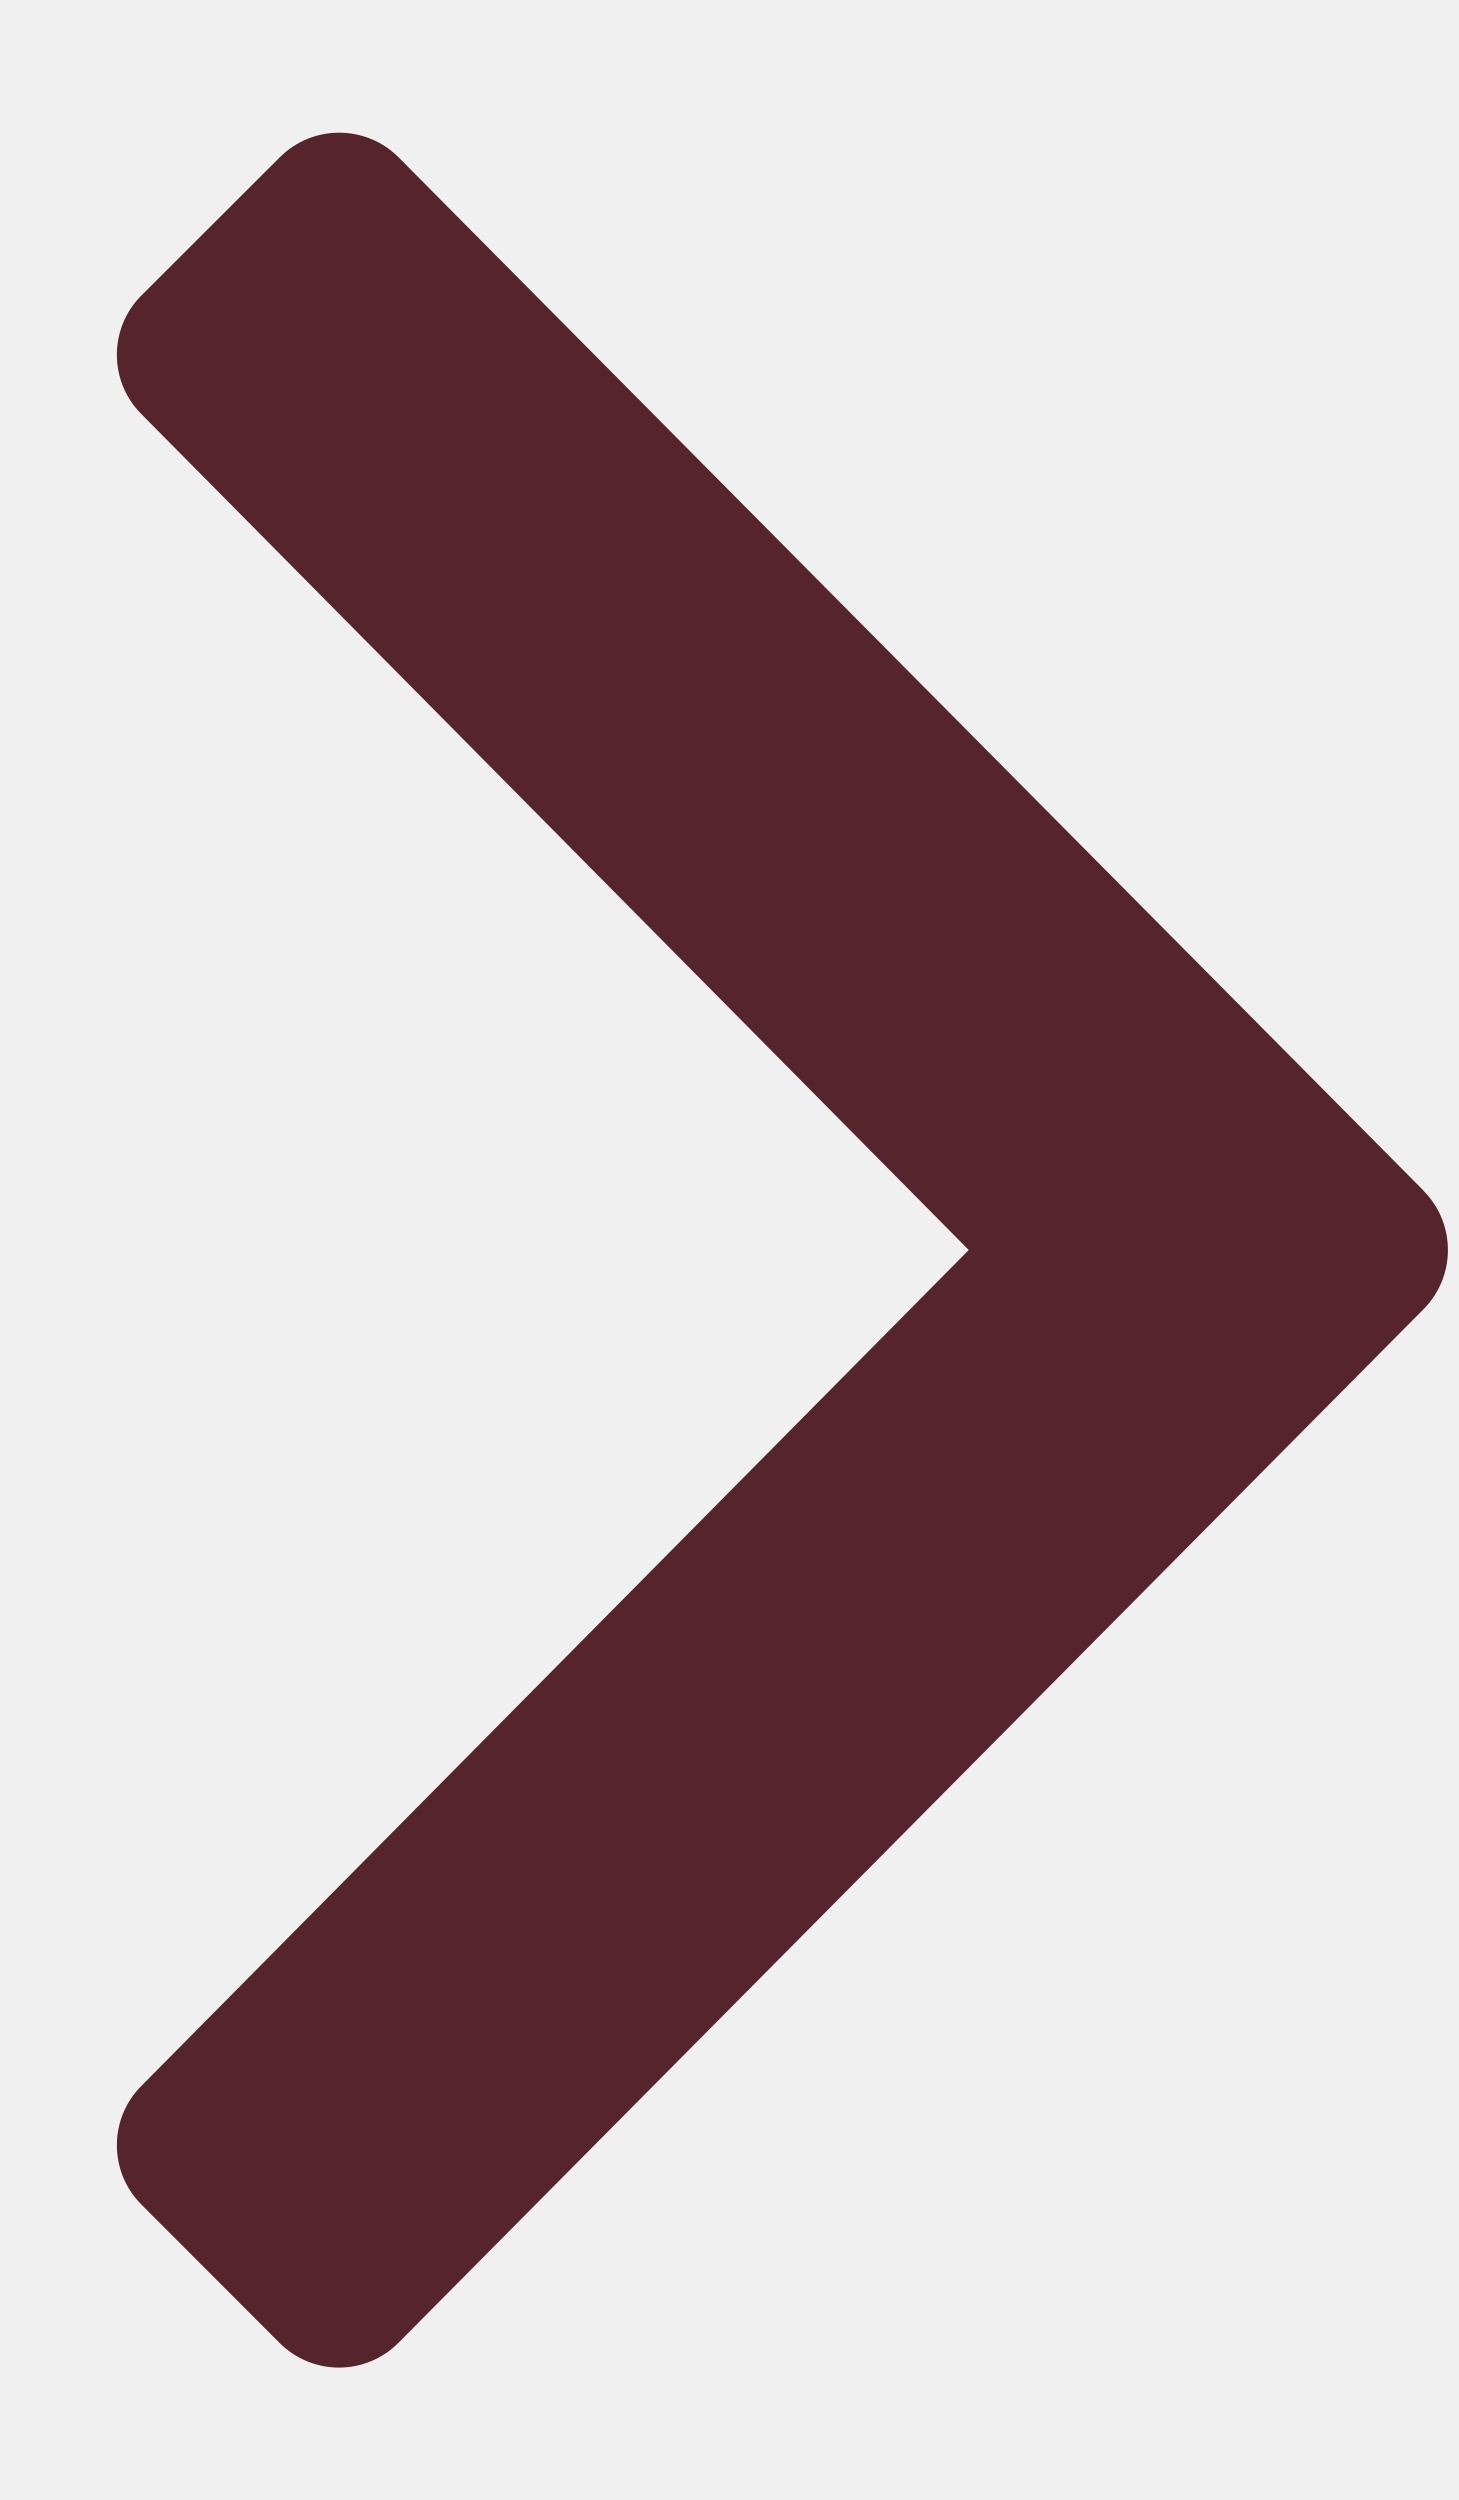
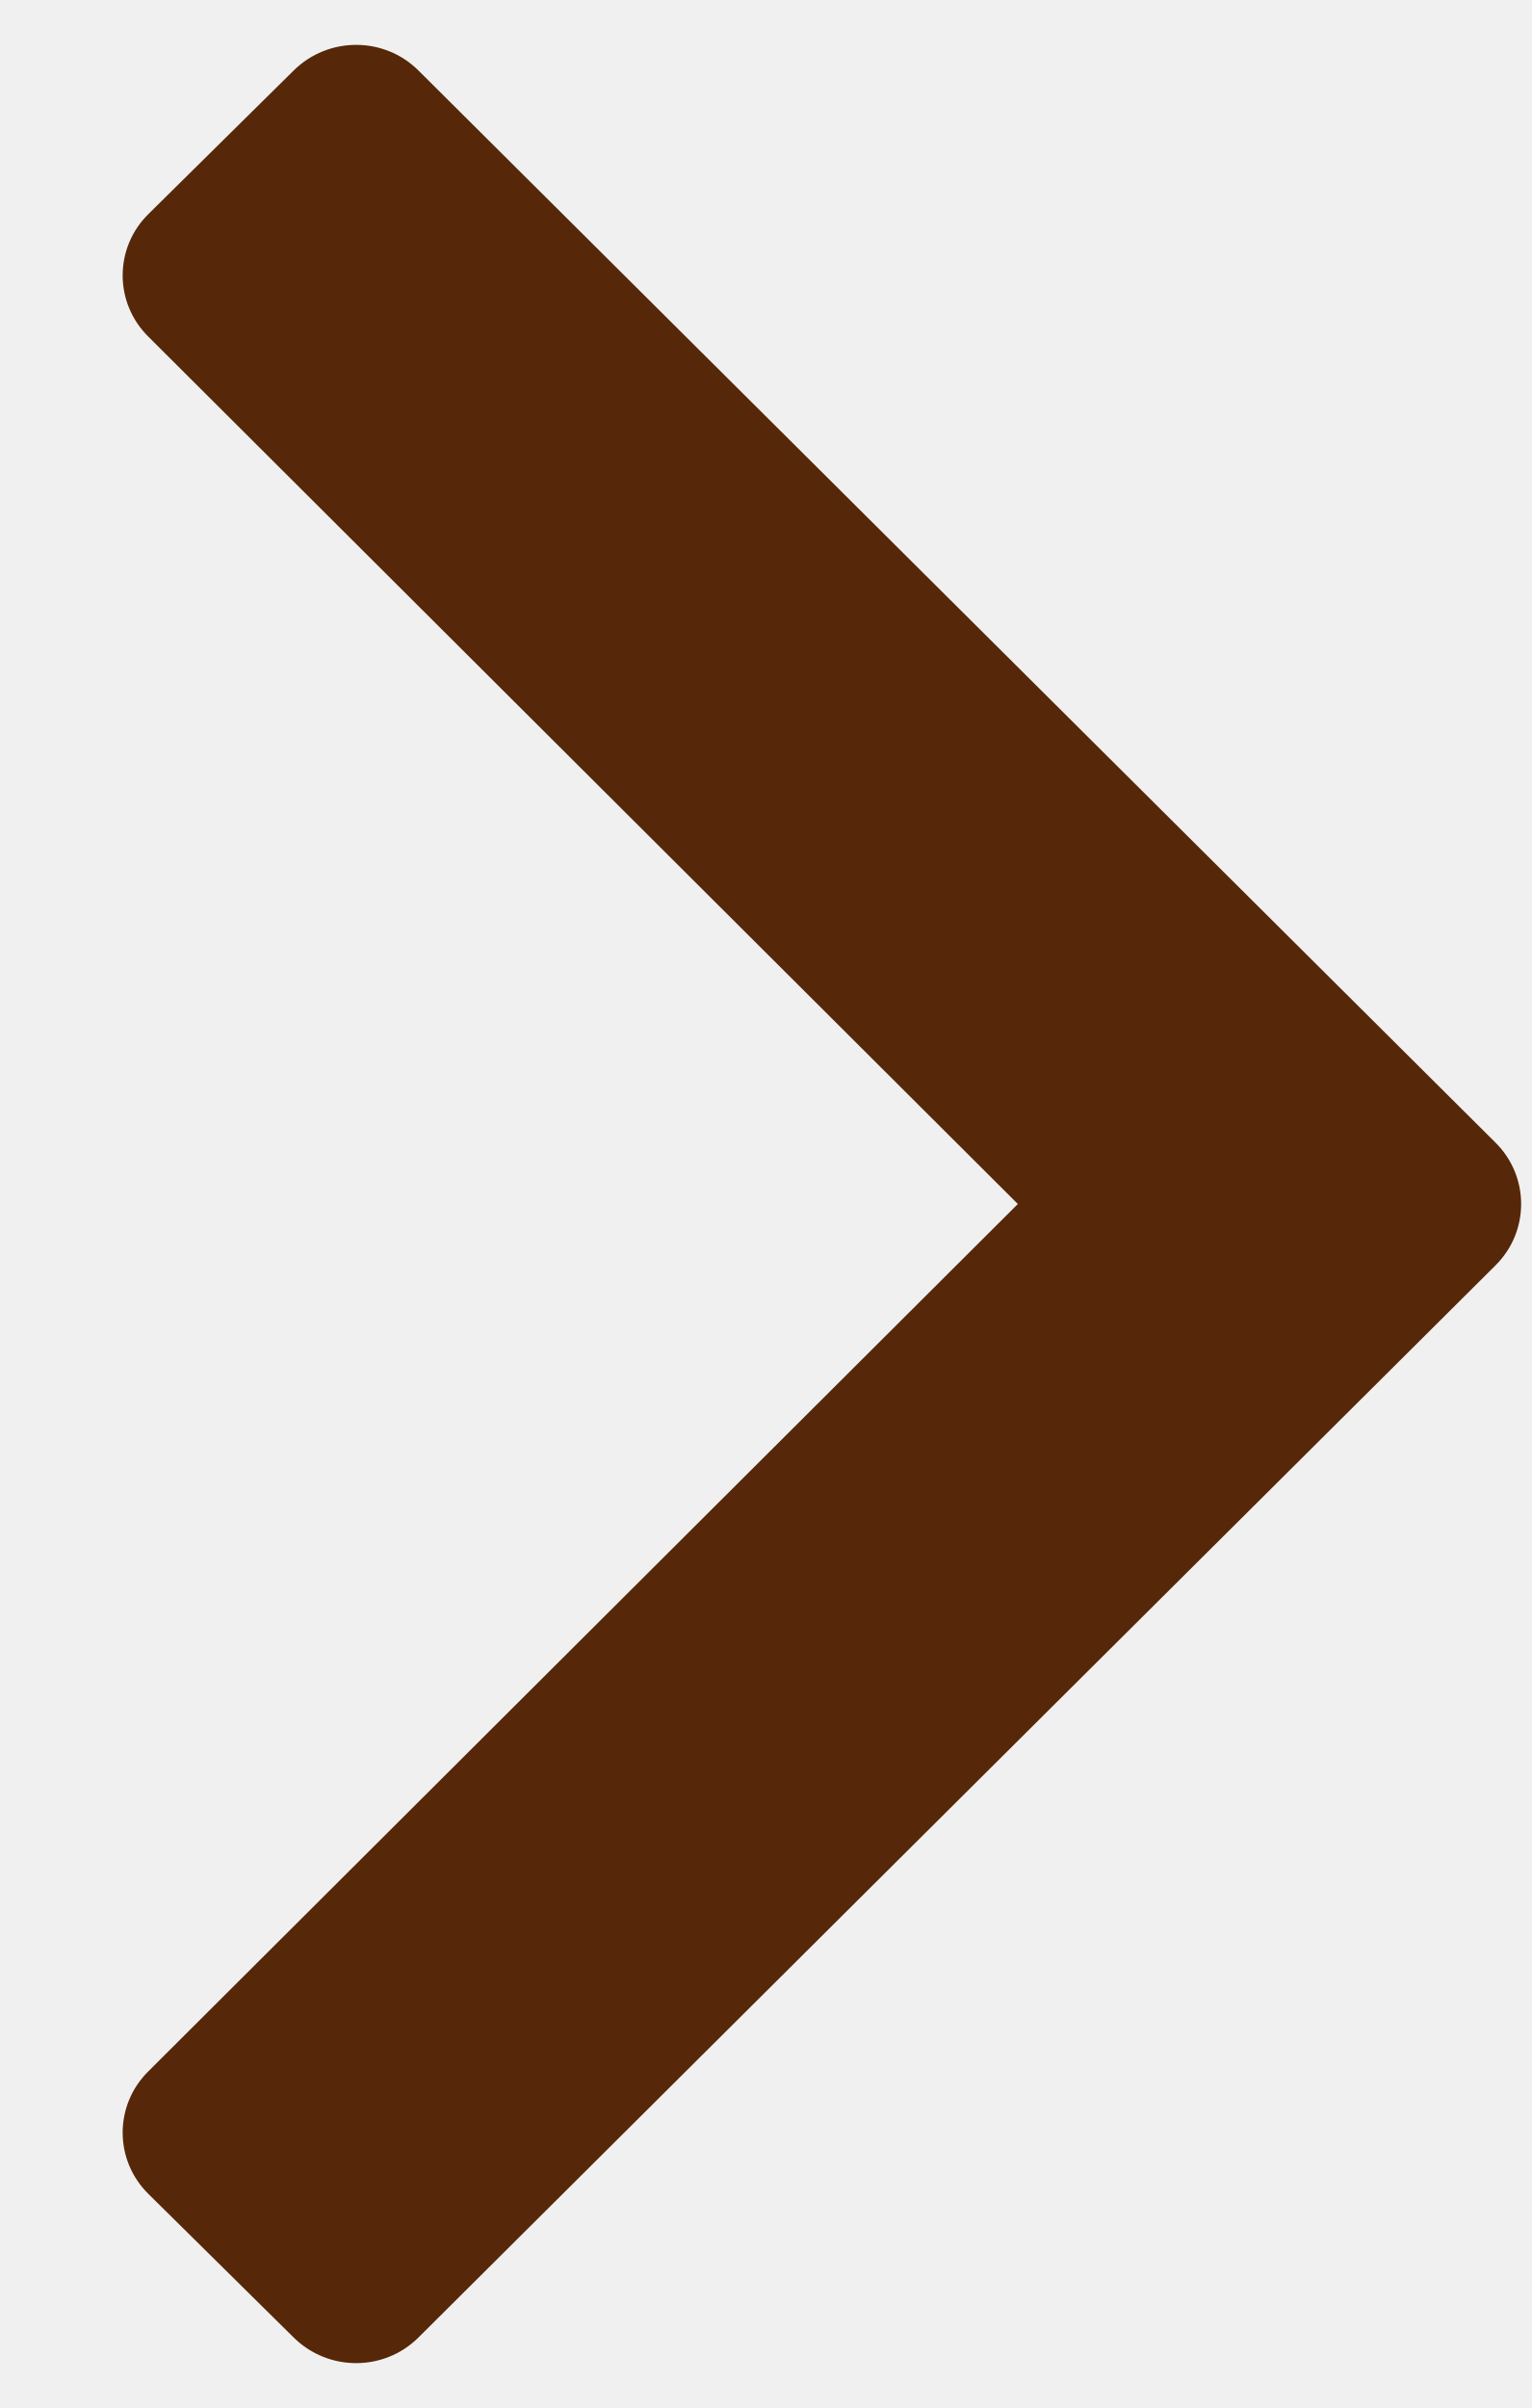
- <svg xmlns="http://www.w3.org/2000/svg" width="7" height="12" fill="none">
-   <g clip-path="url(#a)">
-     <path fill="#56242D" d="M6.833 5.715 1.913.755a.403.403 0 0 0-.57 0l-.664.663a.403.403 0 0 0 0 .57L4.65 6 .679 10.012a.403.403 0 0 0 0 .57l.663.664a.402.402 0 0 0 .57 0l4.92-4.961a.403.403 0 0 0 0-.57Z" />
-   </g>
-   <defs>
-     <clipPath id="a">
-       <path fill="#fff" d="M0 0h7v12H0z" />
-     </clipPath>
-   </defs>
+ <svg xmlns="http://www.w3.org/2000/svg" width="7" height="11" viewBox="0 0 7 11" fill="none">
+   <path d="M6.833 5.219L1.912 0.322C1.755 0.166 1.5 0.166 1.342 0.322L0.679 0.977C0.521 1.132 0.521 1.384 0.679 1.539L4.651 5.5L0.679 9.461C0.521 9.616 0.521 9.868 0.679 10.023L1.342 10.678C1.5 10.834 1.755 10.834 1.912 10.678L6.833 5.781C6.99 5.626 6.99 5.374 6.833 5.219Z" fill="#562708" />
</svg>
